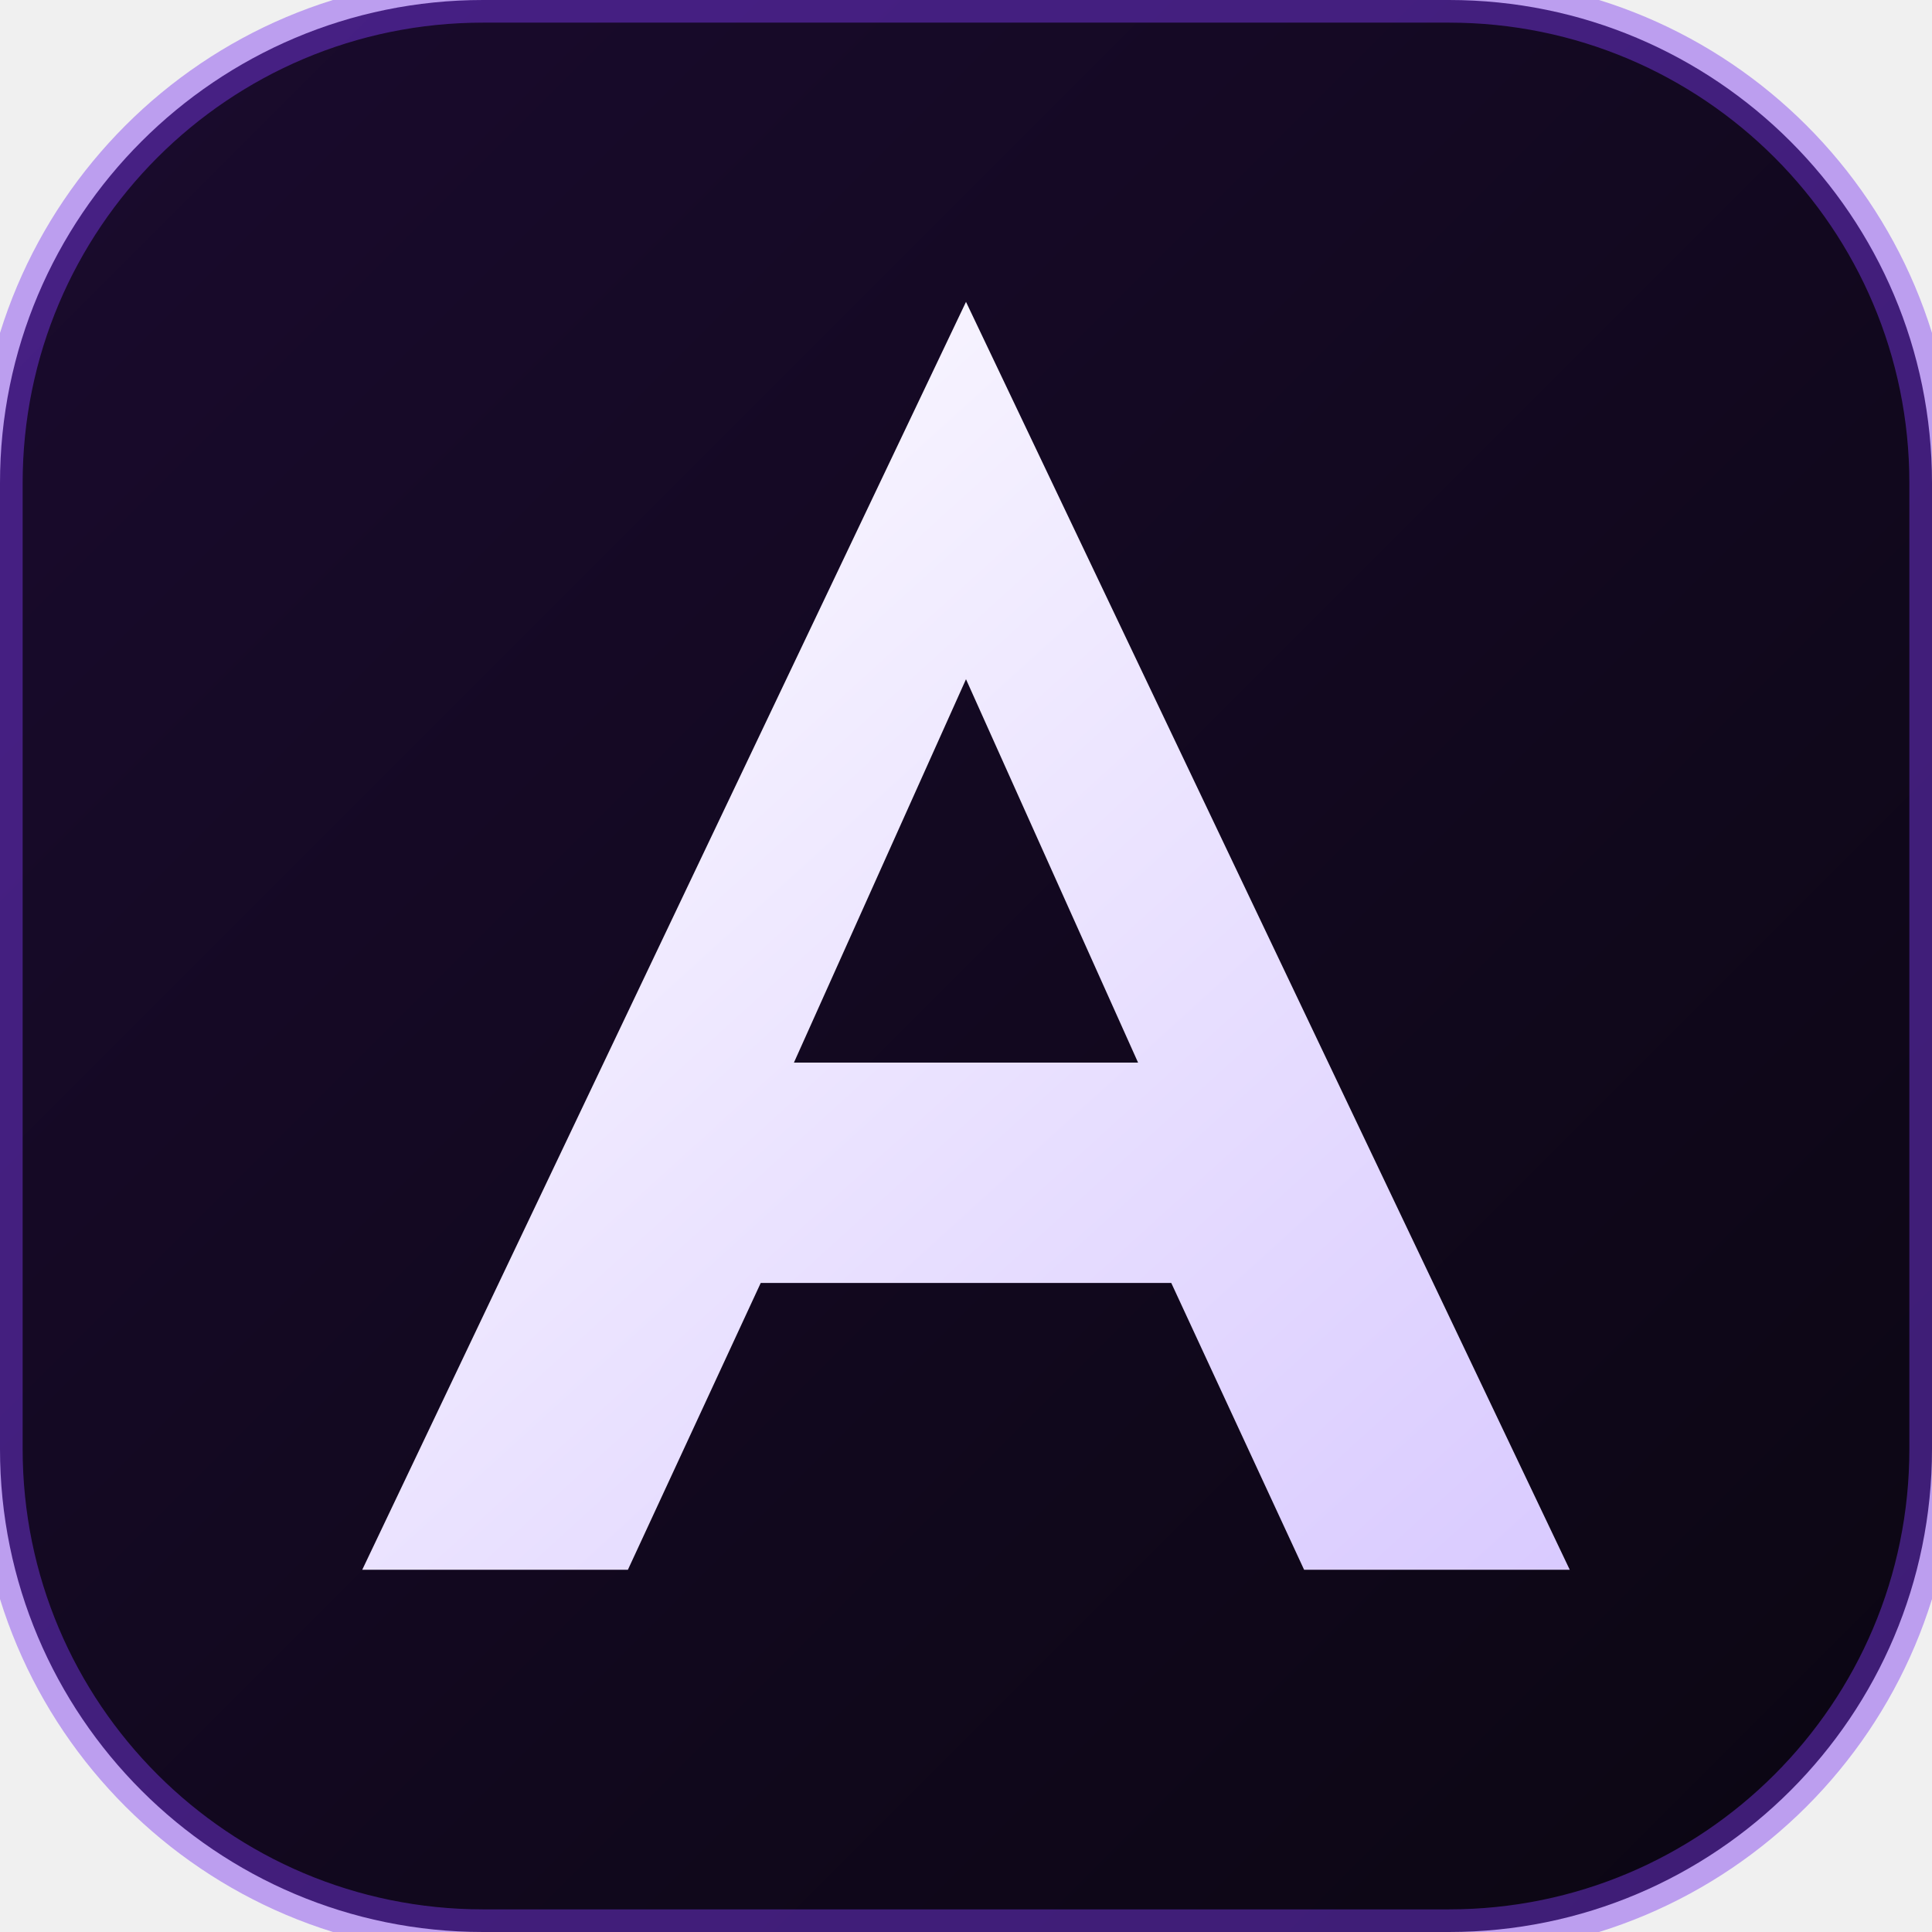
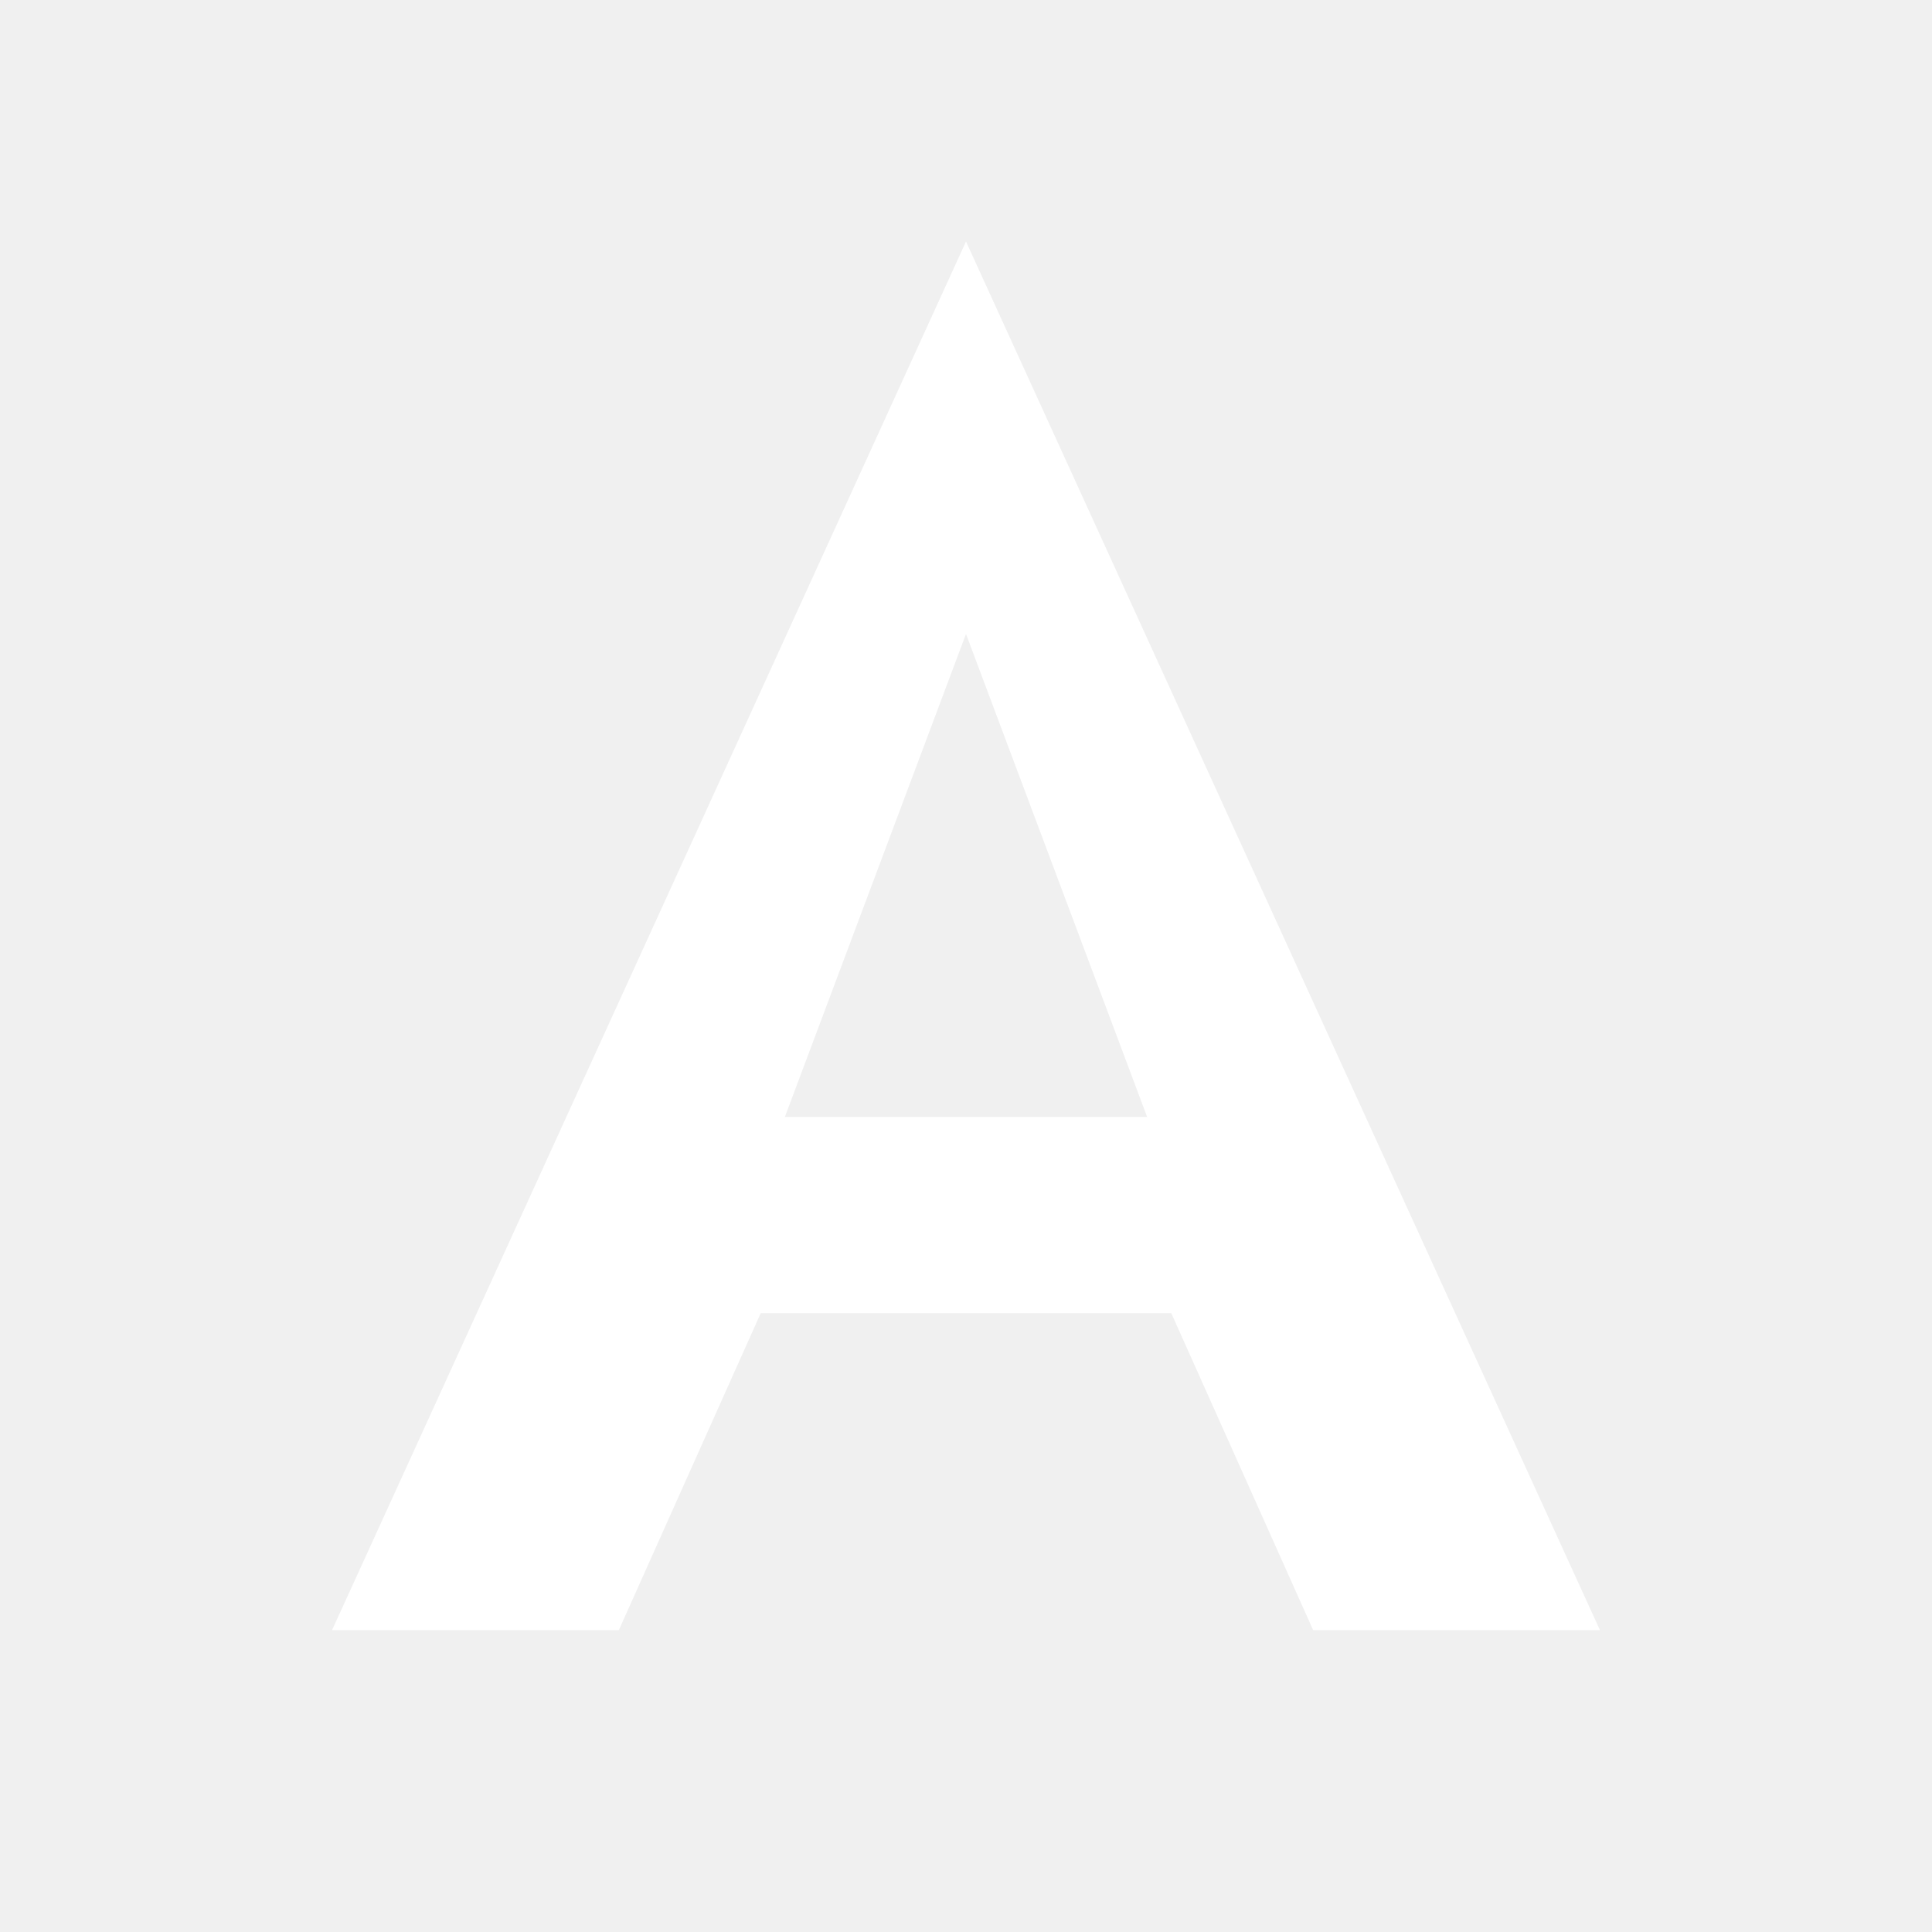
<svg xmlns="http://www.w3.org/2000/svg" viewBox="0 0 64 64" width="64" height="64">
-   <defs>
-     <linearGradient id="bg" x1="0" y1="0" x2="64" y2="64" gradientUnits="userSpaceOnUse">
-       <stop offset="0" stop-color="#1a0b2e" />
-       <stop offset="1" stop-color="#0b0612" />
-     </linearGradient>
-     <linearGradient id="letter" x1="12" y1="10" x2="52" y2="54" gradientUnits="userSpaceOnUse">
-       <stop offset="0" stop-color="#ffffff" />
-       <stop offset="1" stop-color="#d8c9ff" />
-     </linearGradient>
-   </defs>
-   <rect width="64" height="64" rx="16" fill="url(#bg)" />
-   <rect width="64" height="64" rx="16" fill="none" stroke="#7c3aed" stroke-opacity="0.45" stroke-width="1.5" />
-   <path d="M32 10 L52 52 L43.2 52 L38.8 42.5 L25.2 42.5 L20.8 52 L12 52 Z M32 22.5 L26.3 35.2 L37.7 35.2 Z" fill="url(#letter)" />
+   <path d="M32 8 L53 54 L43.5 54 L38.8 43.5 L25.2 43.5 L20.5 54 L11 54 Z M32 21 L26 37 L38 37 Z" fill="#ffffff" />
</svg>
